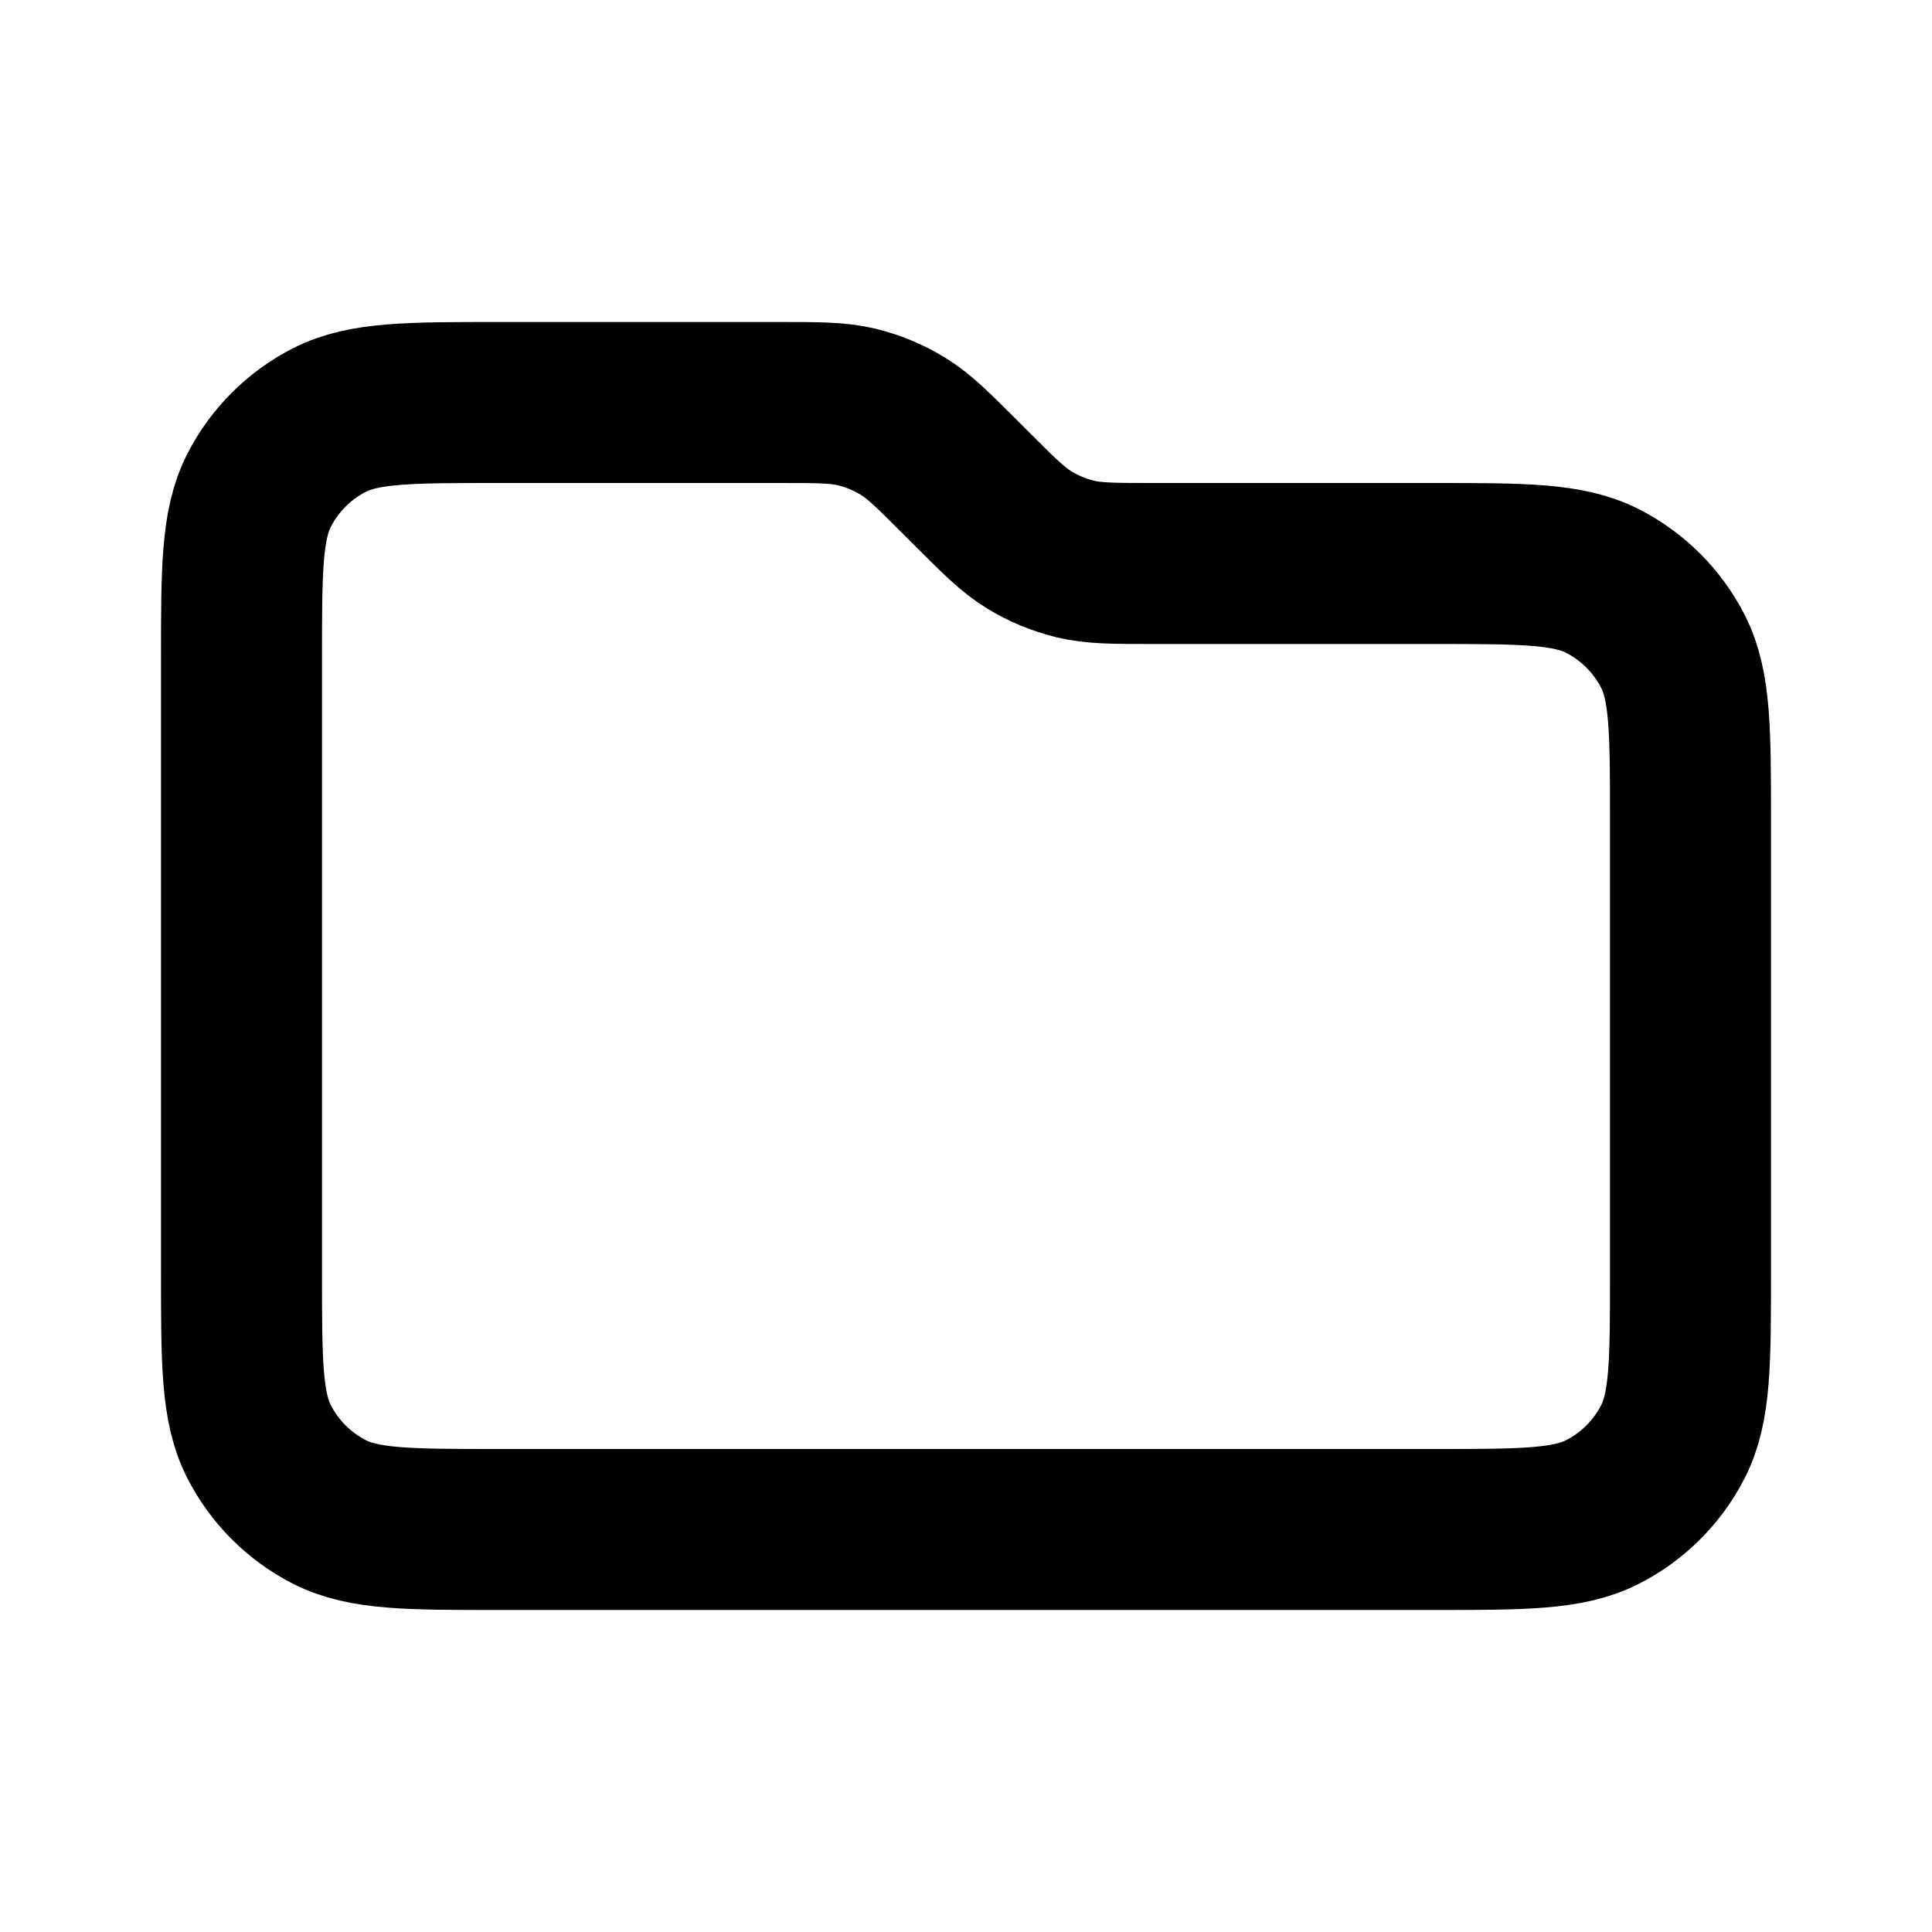
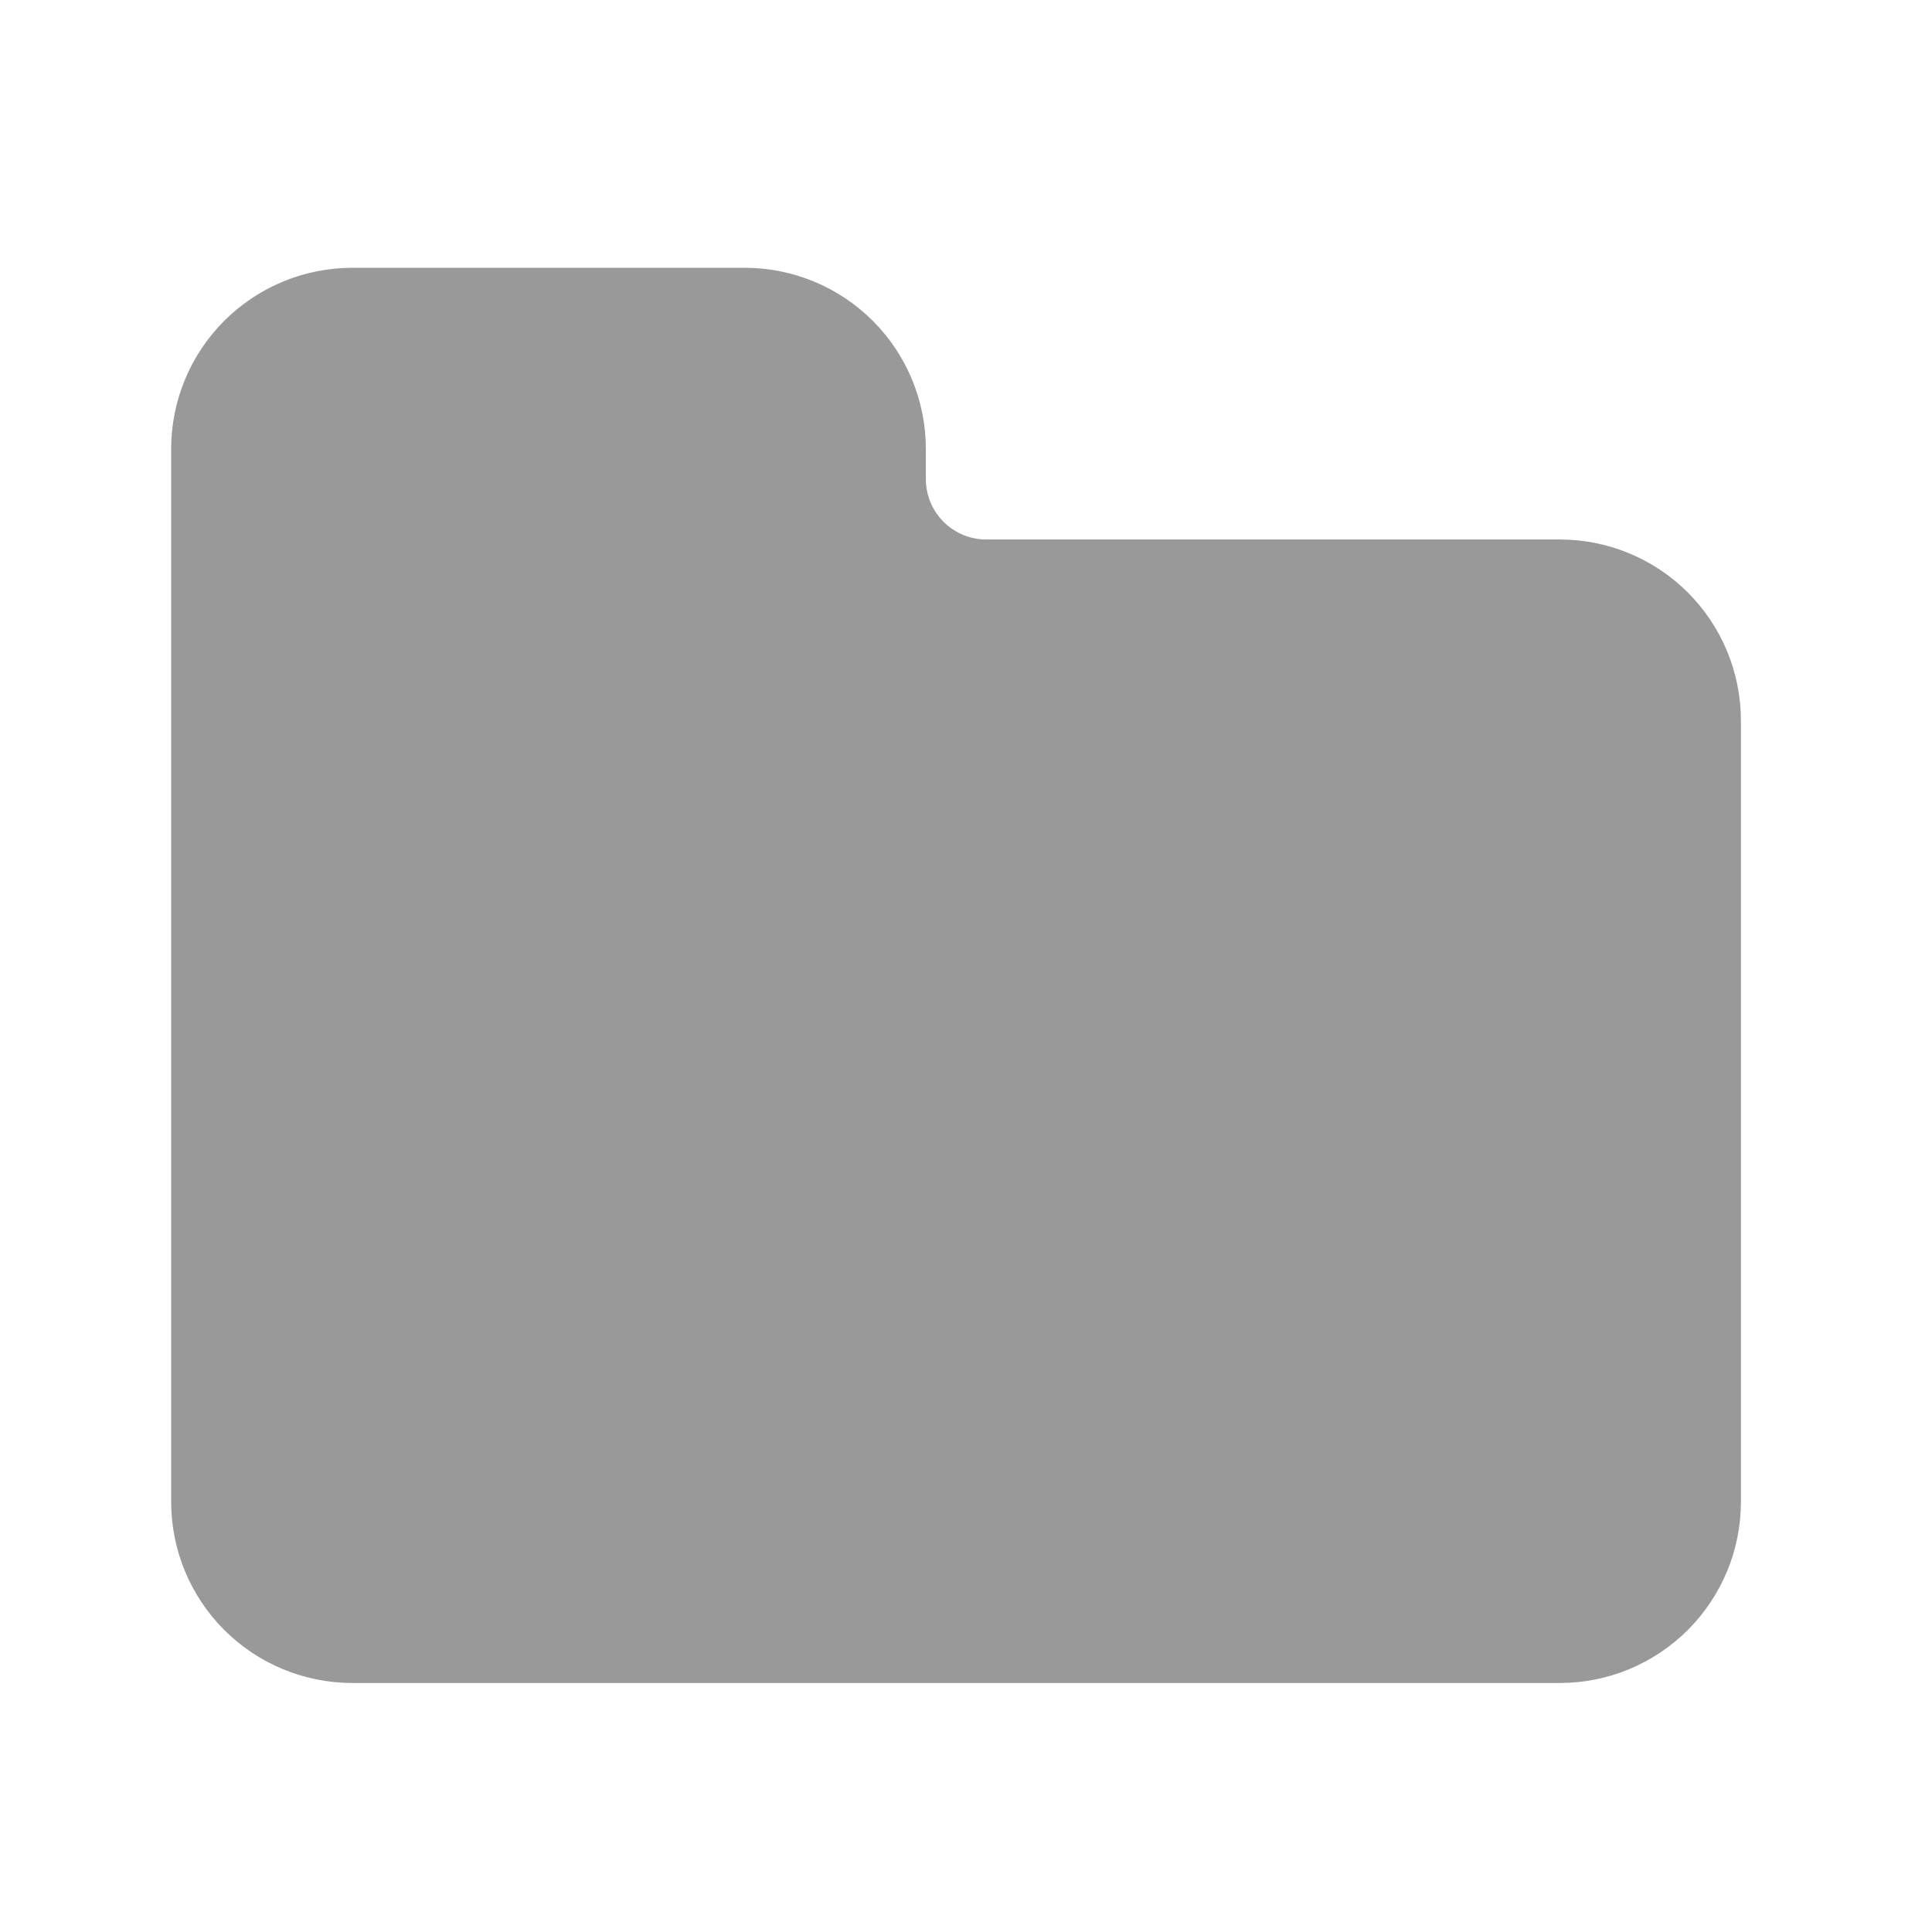
- <svg xmlns="http://www.w3.org/2000/svg" width="800px" height="800px" viewBox="0 0 24 24" fill="none">
-   <path d="M3 8.2C3 7.08 3 6.52 3.218 6.092C3.41 5.716 3.716 5.41 4.092 5.218C4.52 5 5.08 5 6.2 5H9.675C10.164 5 10.408 5 10.639 5.055C10.842 5.104 11.038 5.185 11.217 5.295C11.418 5.418 11.591 5.591 11.937 5.937L12.063 6.063C12.409 6.409 12.582 6.582 12.783 6.705C12.962 6.815 13.158 6.896 13.361 6.945C13.592 7 13.836 7 14.325 7H17.8C18.92 7 19.48 7 19.908 7.218C20.284 7.41 20.59 7.716 20.782 8.092C21 8.52 21 9.08 21 10.2V15.8C21 16.92 21 17.48 20.782 17.908C20.59 18.284 20.284 18.59 19.908 18.782C19.48 19 18.92 19 17.8 19H6.2C5.08 19 4.52 19 4.092 18.782C3.716 18.59 3.41 18.284 3.218 17.908C3 17.48 3 16.92 3 15.8V8.2Z" stroke="#000000" stroke-width="2" stroke-linecap="round" stroke-linejoin="round" />
+ <svg xmlns="http://www.w3.org/2000/svg" width="800px" height="800px" viewBox="0 0 64 64" fill="none">
+   <path d="M51.67 17.871H32.67C32.139 17.871 31.631 17.66 31.256 17.285C30.881 16.91 30.67 16.401 30.67 15.871V14.871C30.67 13.28 30.038 11.754 28.913 10.629C27.787 9.503 26.261 8.871 24.67 8.871H11.67C10.079 8.871 8.553 9.503 7.427 10.629C6.302 11.754 5.67 13.28 5.67 14.871V49.751C5.67 51.342 6.302 52.868 7.427 53.994C8.553 55.119 10.079 55.751 11.67 55.751H51.67C53.261 55.751 54.787 55.119 55.913 53.994C57.038 52.868 57.67 51.342 57.67 49.751V23.871C57.67 22.28 57.038 20.754 55.913 19.628C54.787 18.503 53.261 17.871 51.67 17.871Z" fill="#999999" />
</svg>
